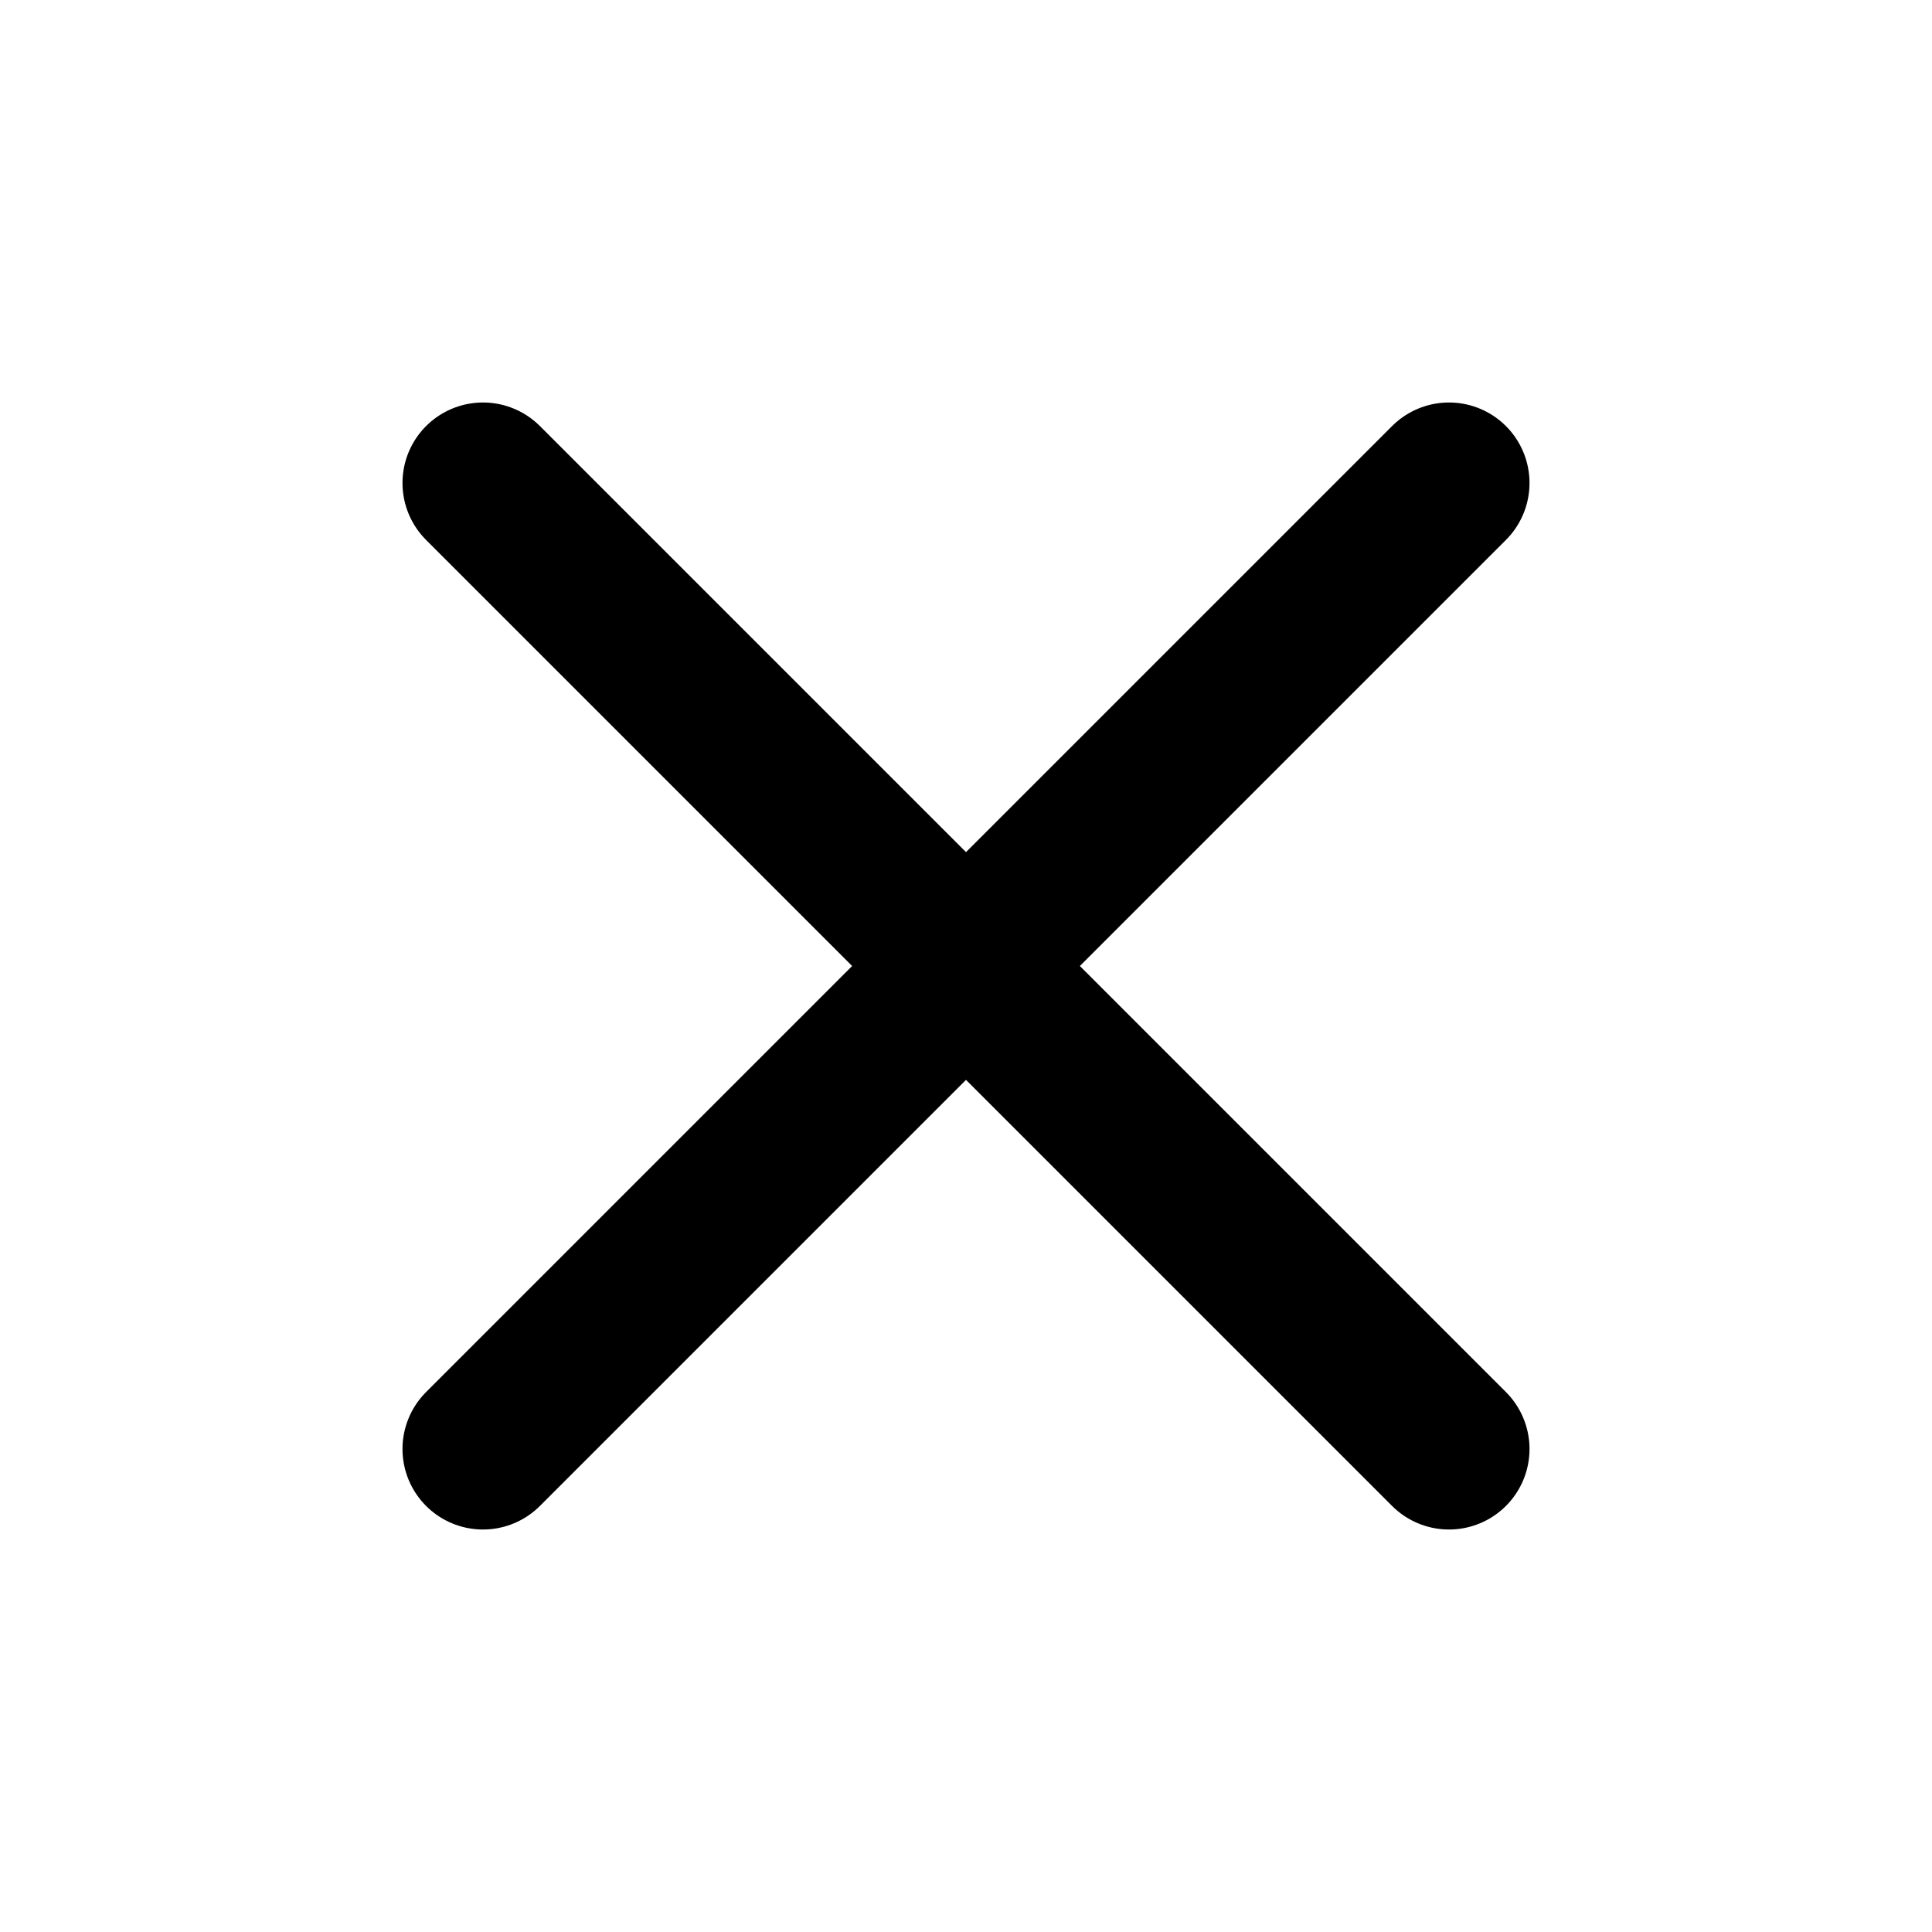
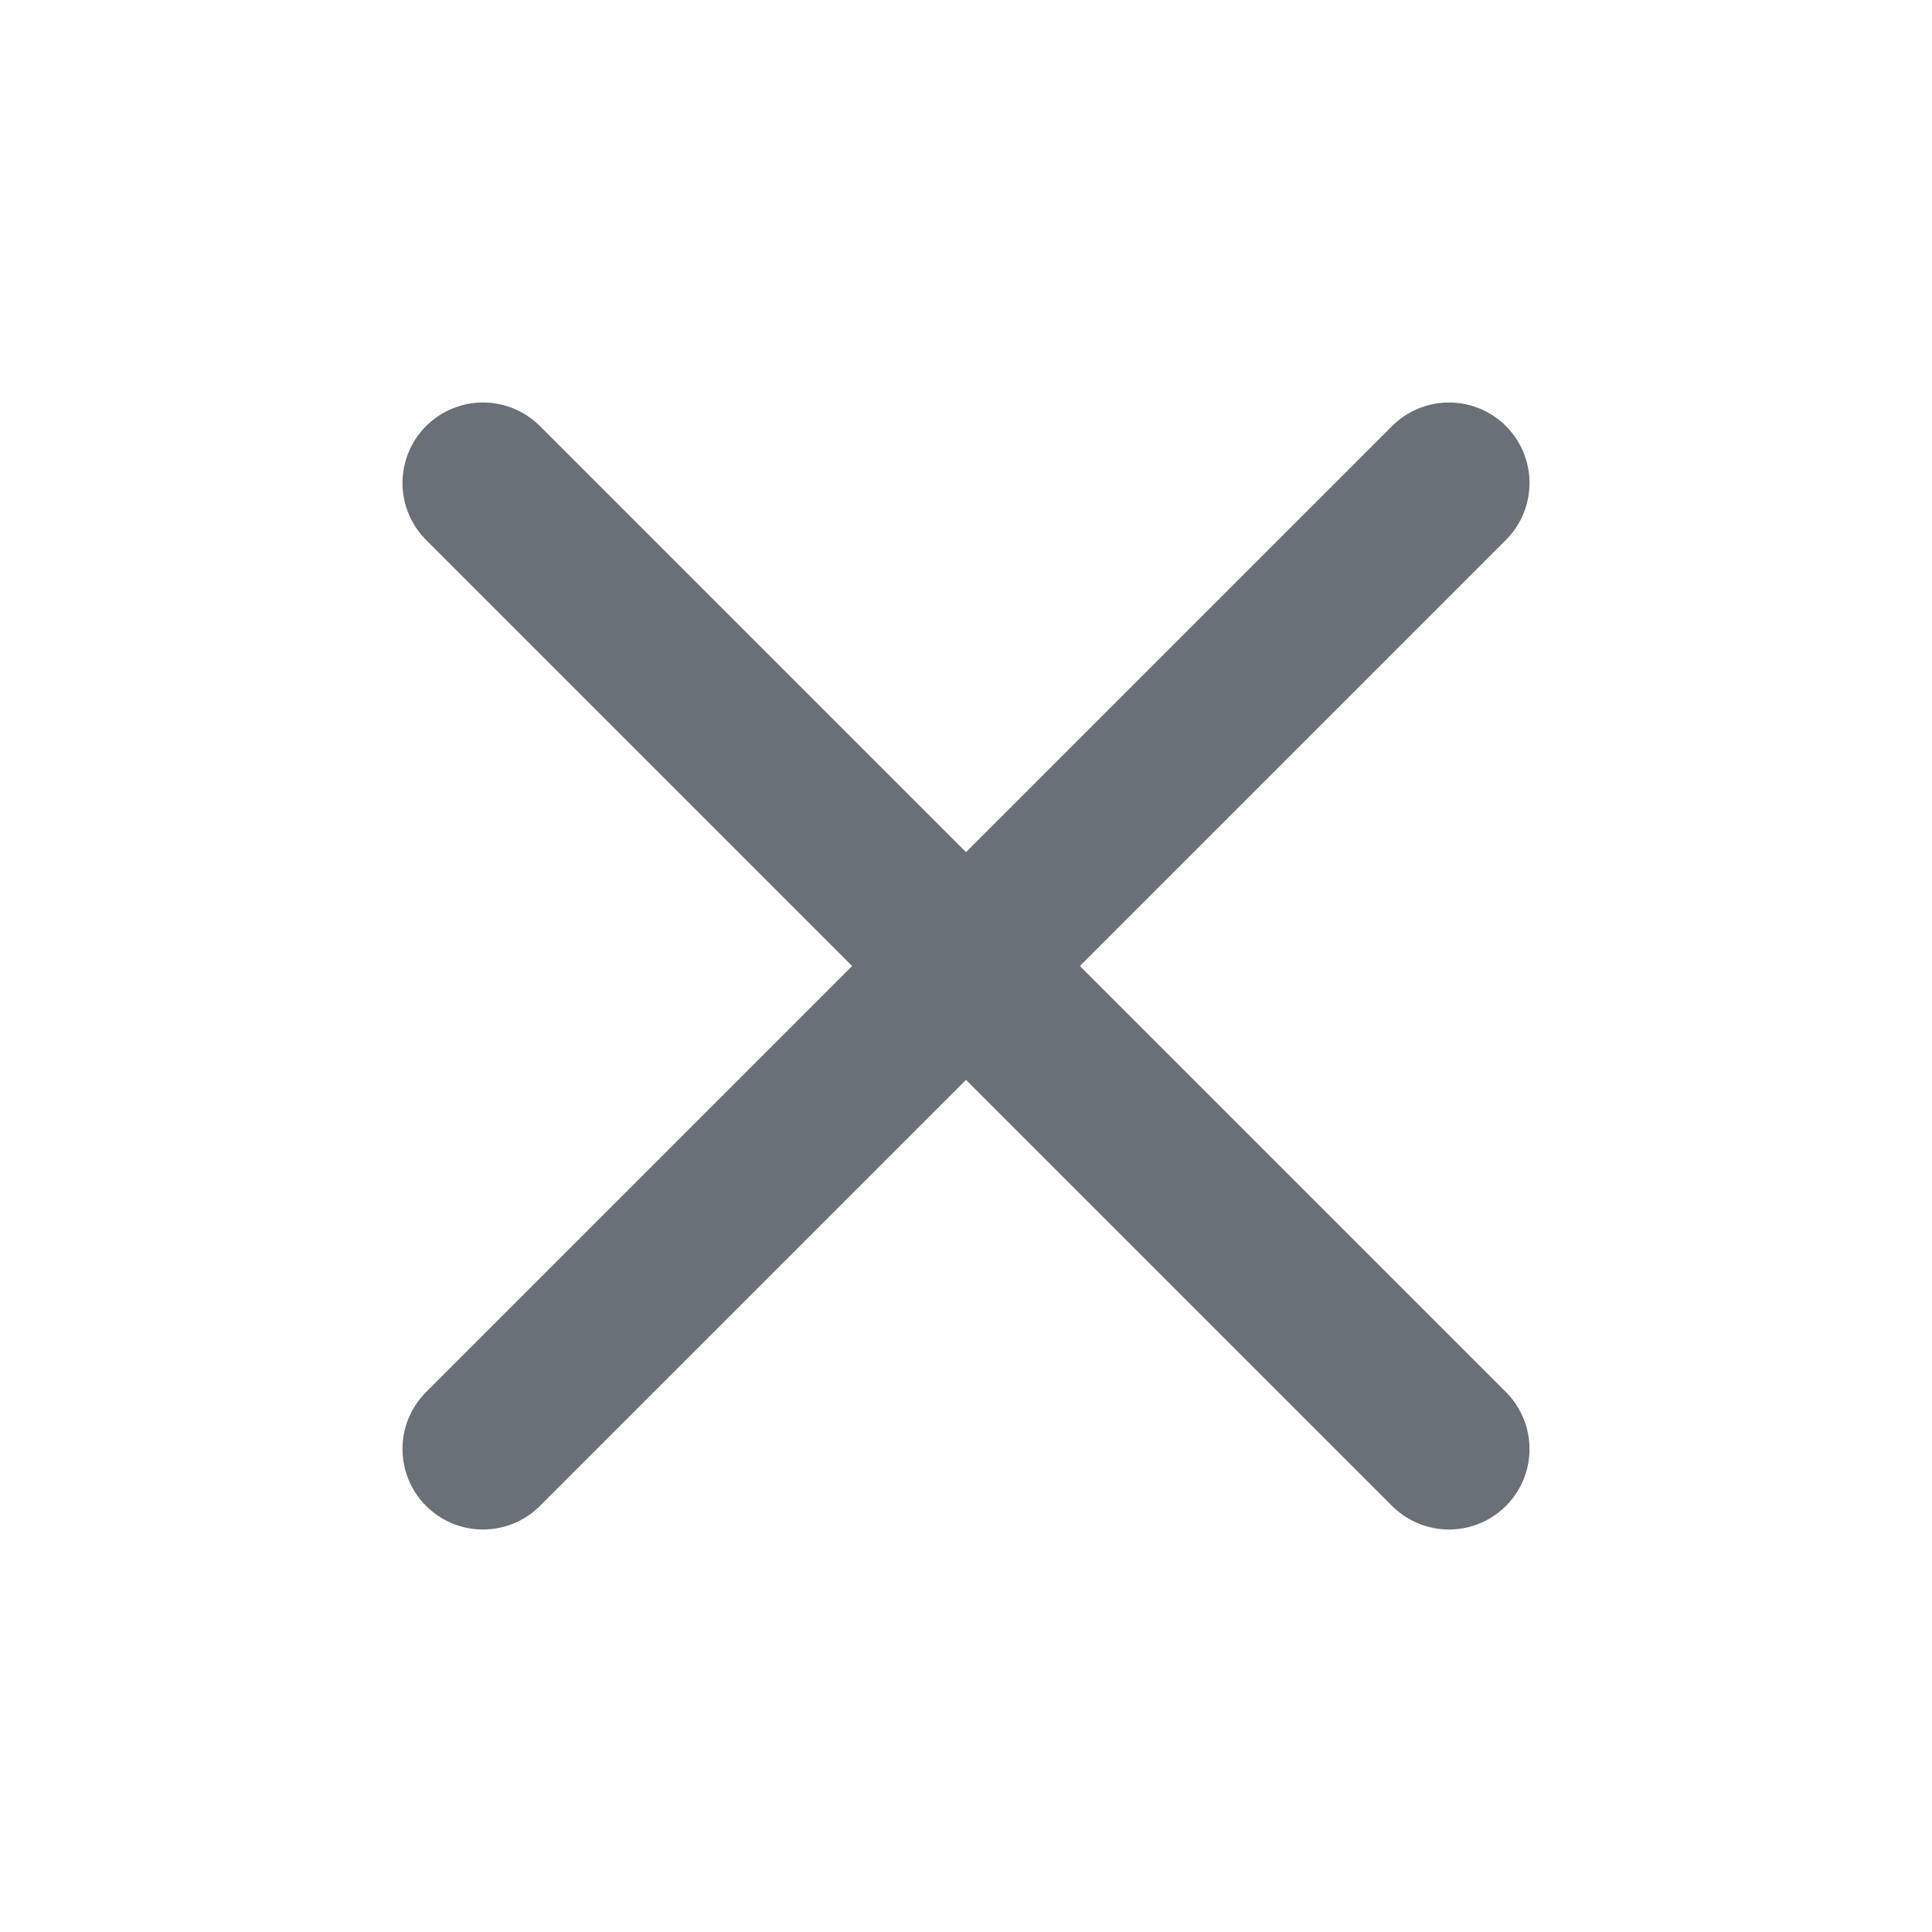
<svg xmlns="http://www.w3.org/2000/svg" width="32" height="32" viewBox="0 0 32 32" fill="none">
-   <path d="M24 8L8 24" stroke="currentColor" stroke-width="2.667" stroke-linecap="round" stroke-linejoin="round" />
-   <path d="M8 8L24 24" stroke="currentColor" stroke-width="2.667" stroke-linecap="round" stroke-linejoin="round" />
+   <path d="M24 8L8 24" stroke="#697077" stroke-width="2.667" stroke-linecap="round" stroke-linejoin="round" />
+   <path d="M8 8L24 24" stroke="#697077" stroke-width="2.667" stroke-linecap="round" stroke-linejoin="round" />
</svg>
